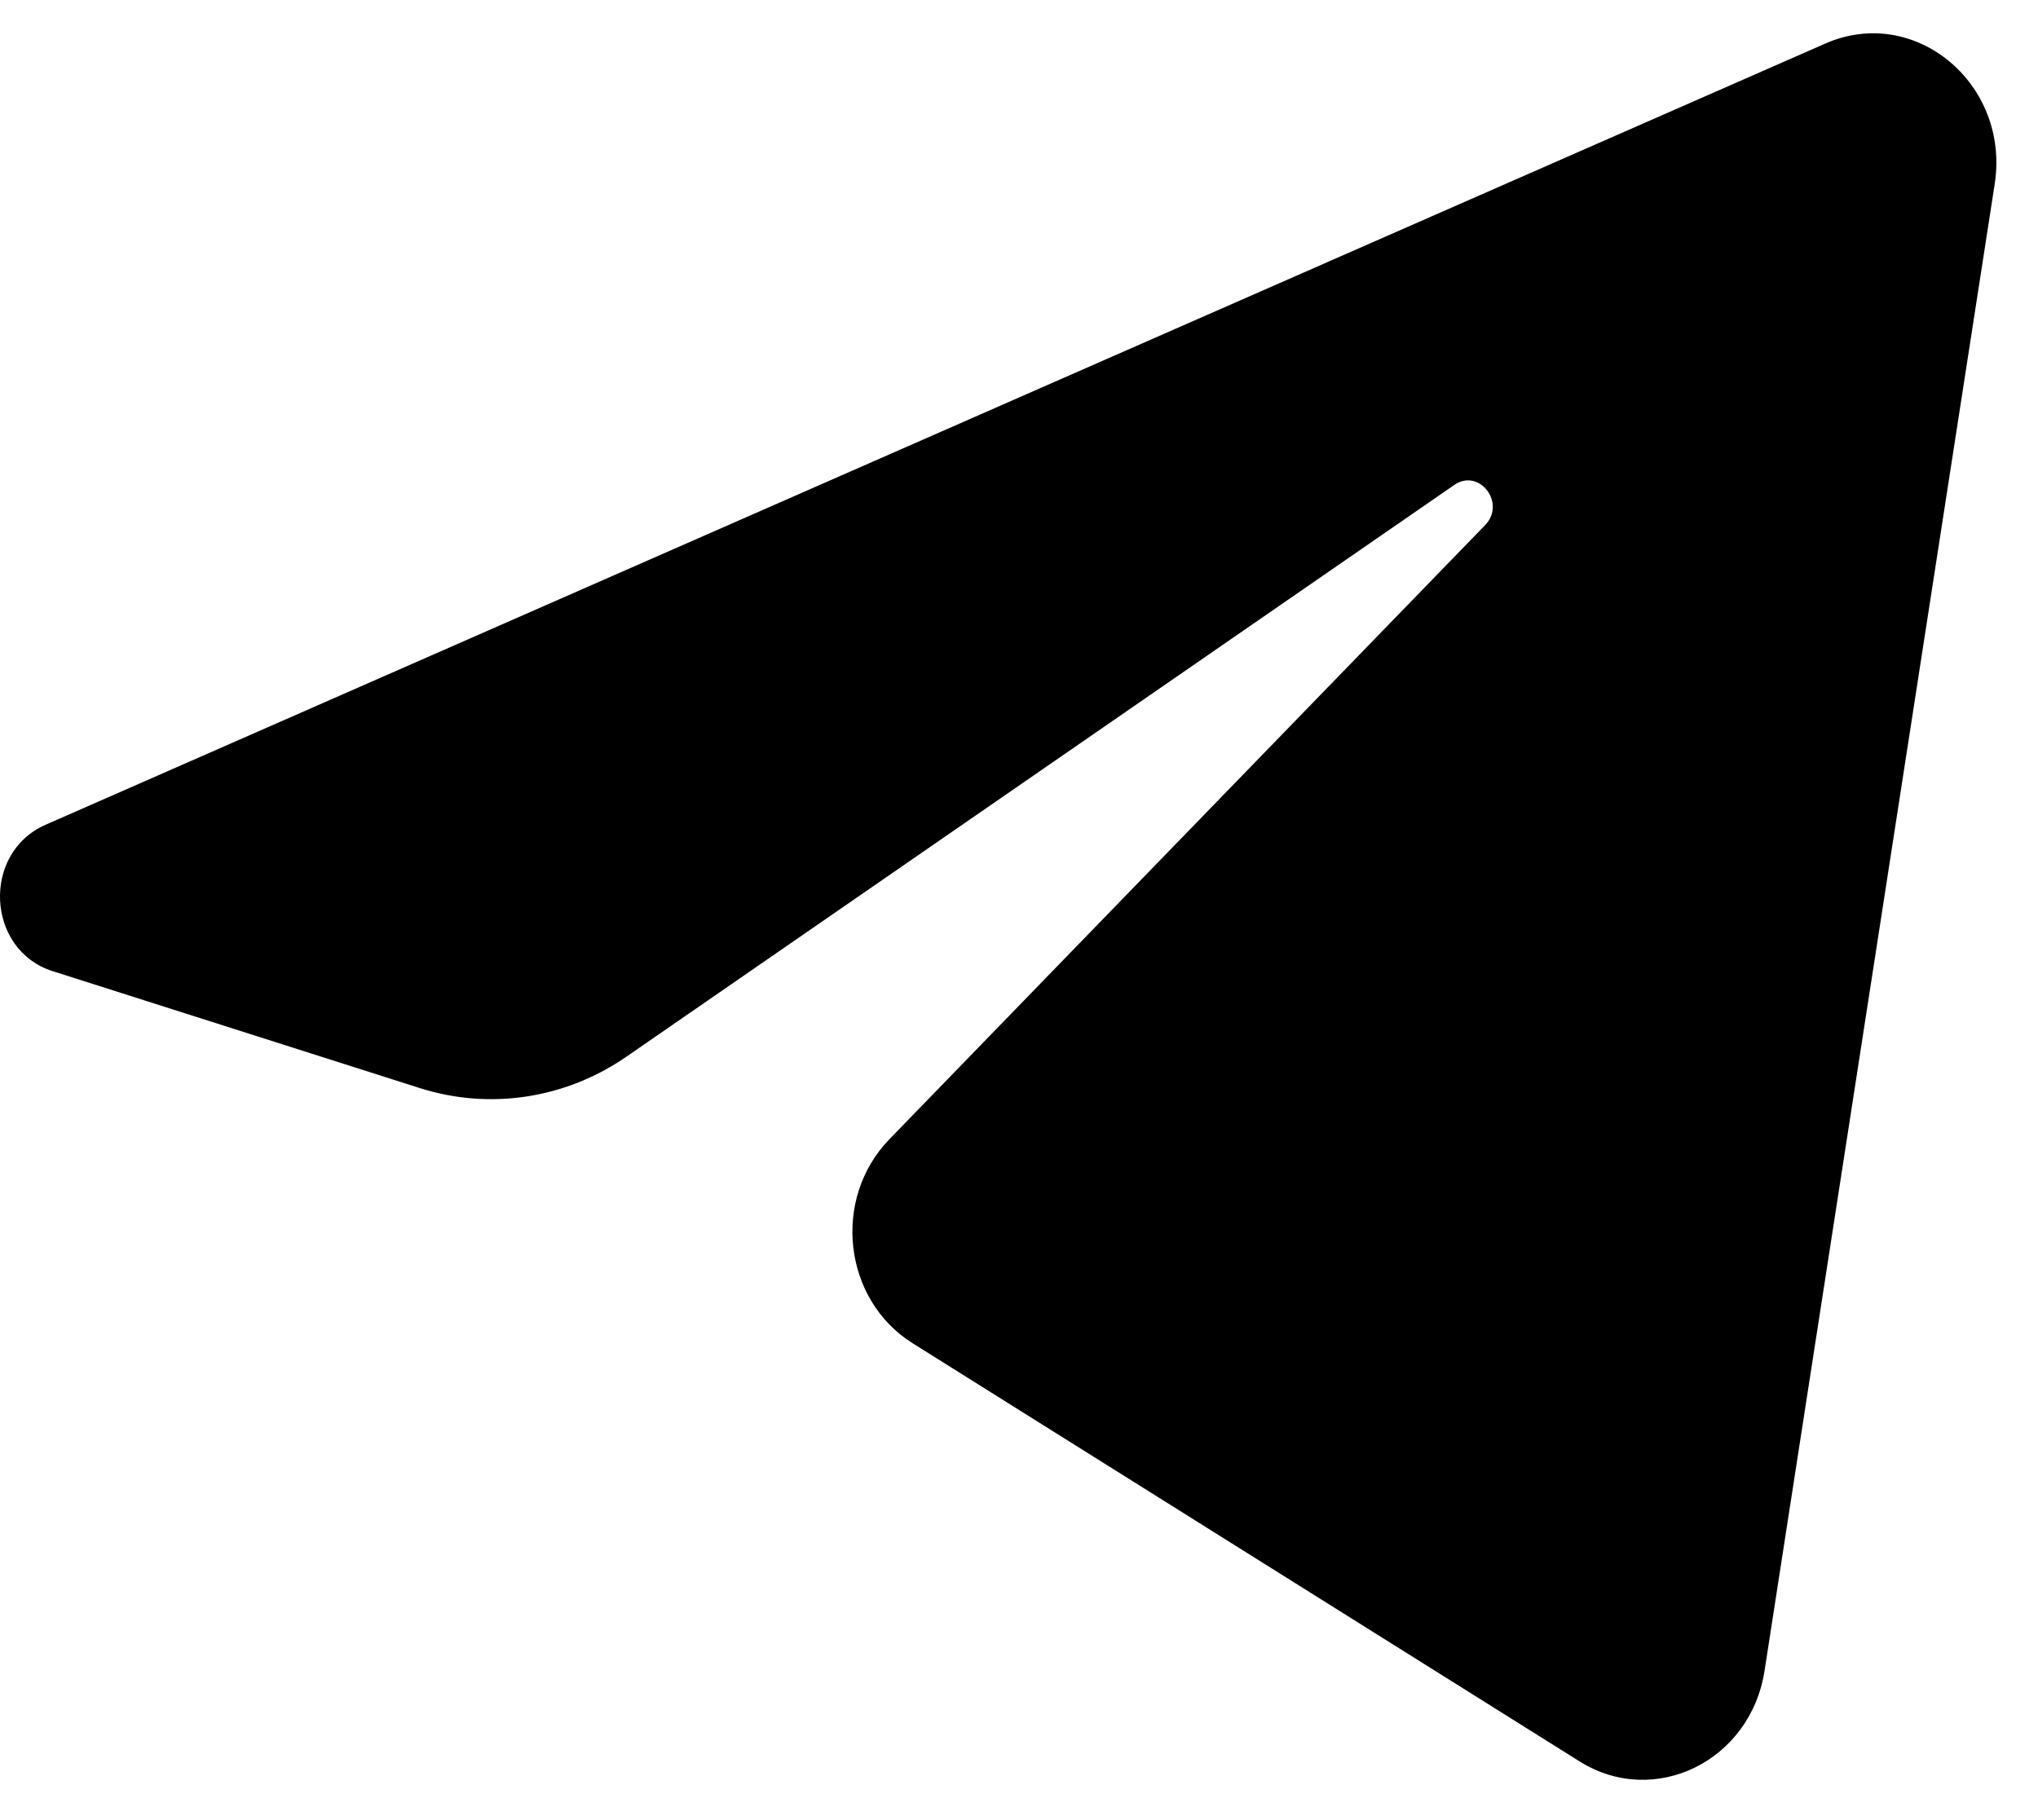
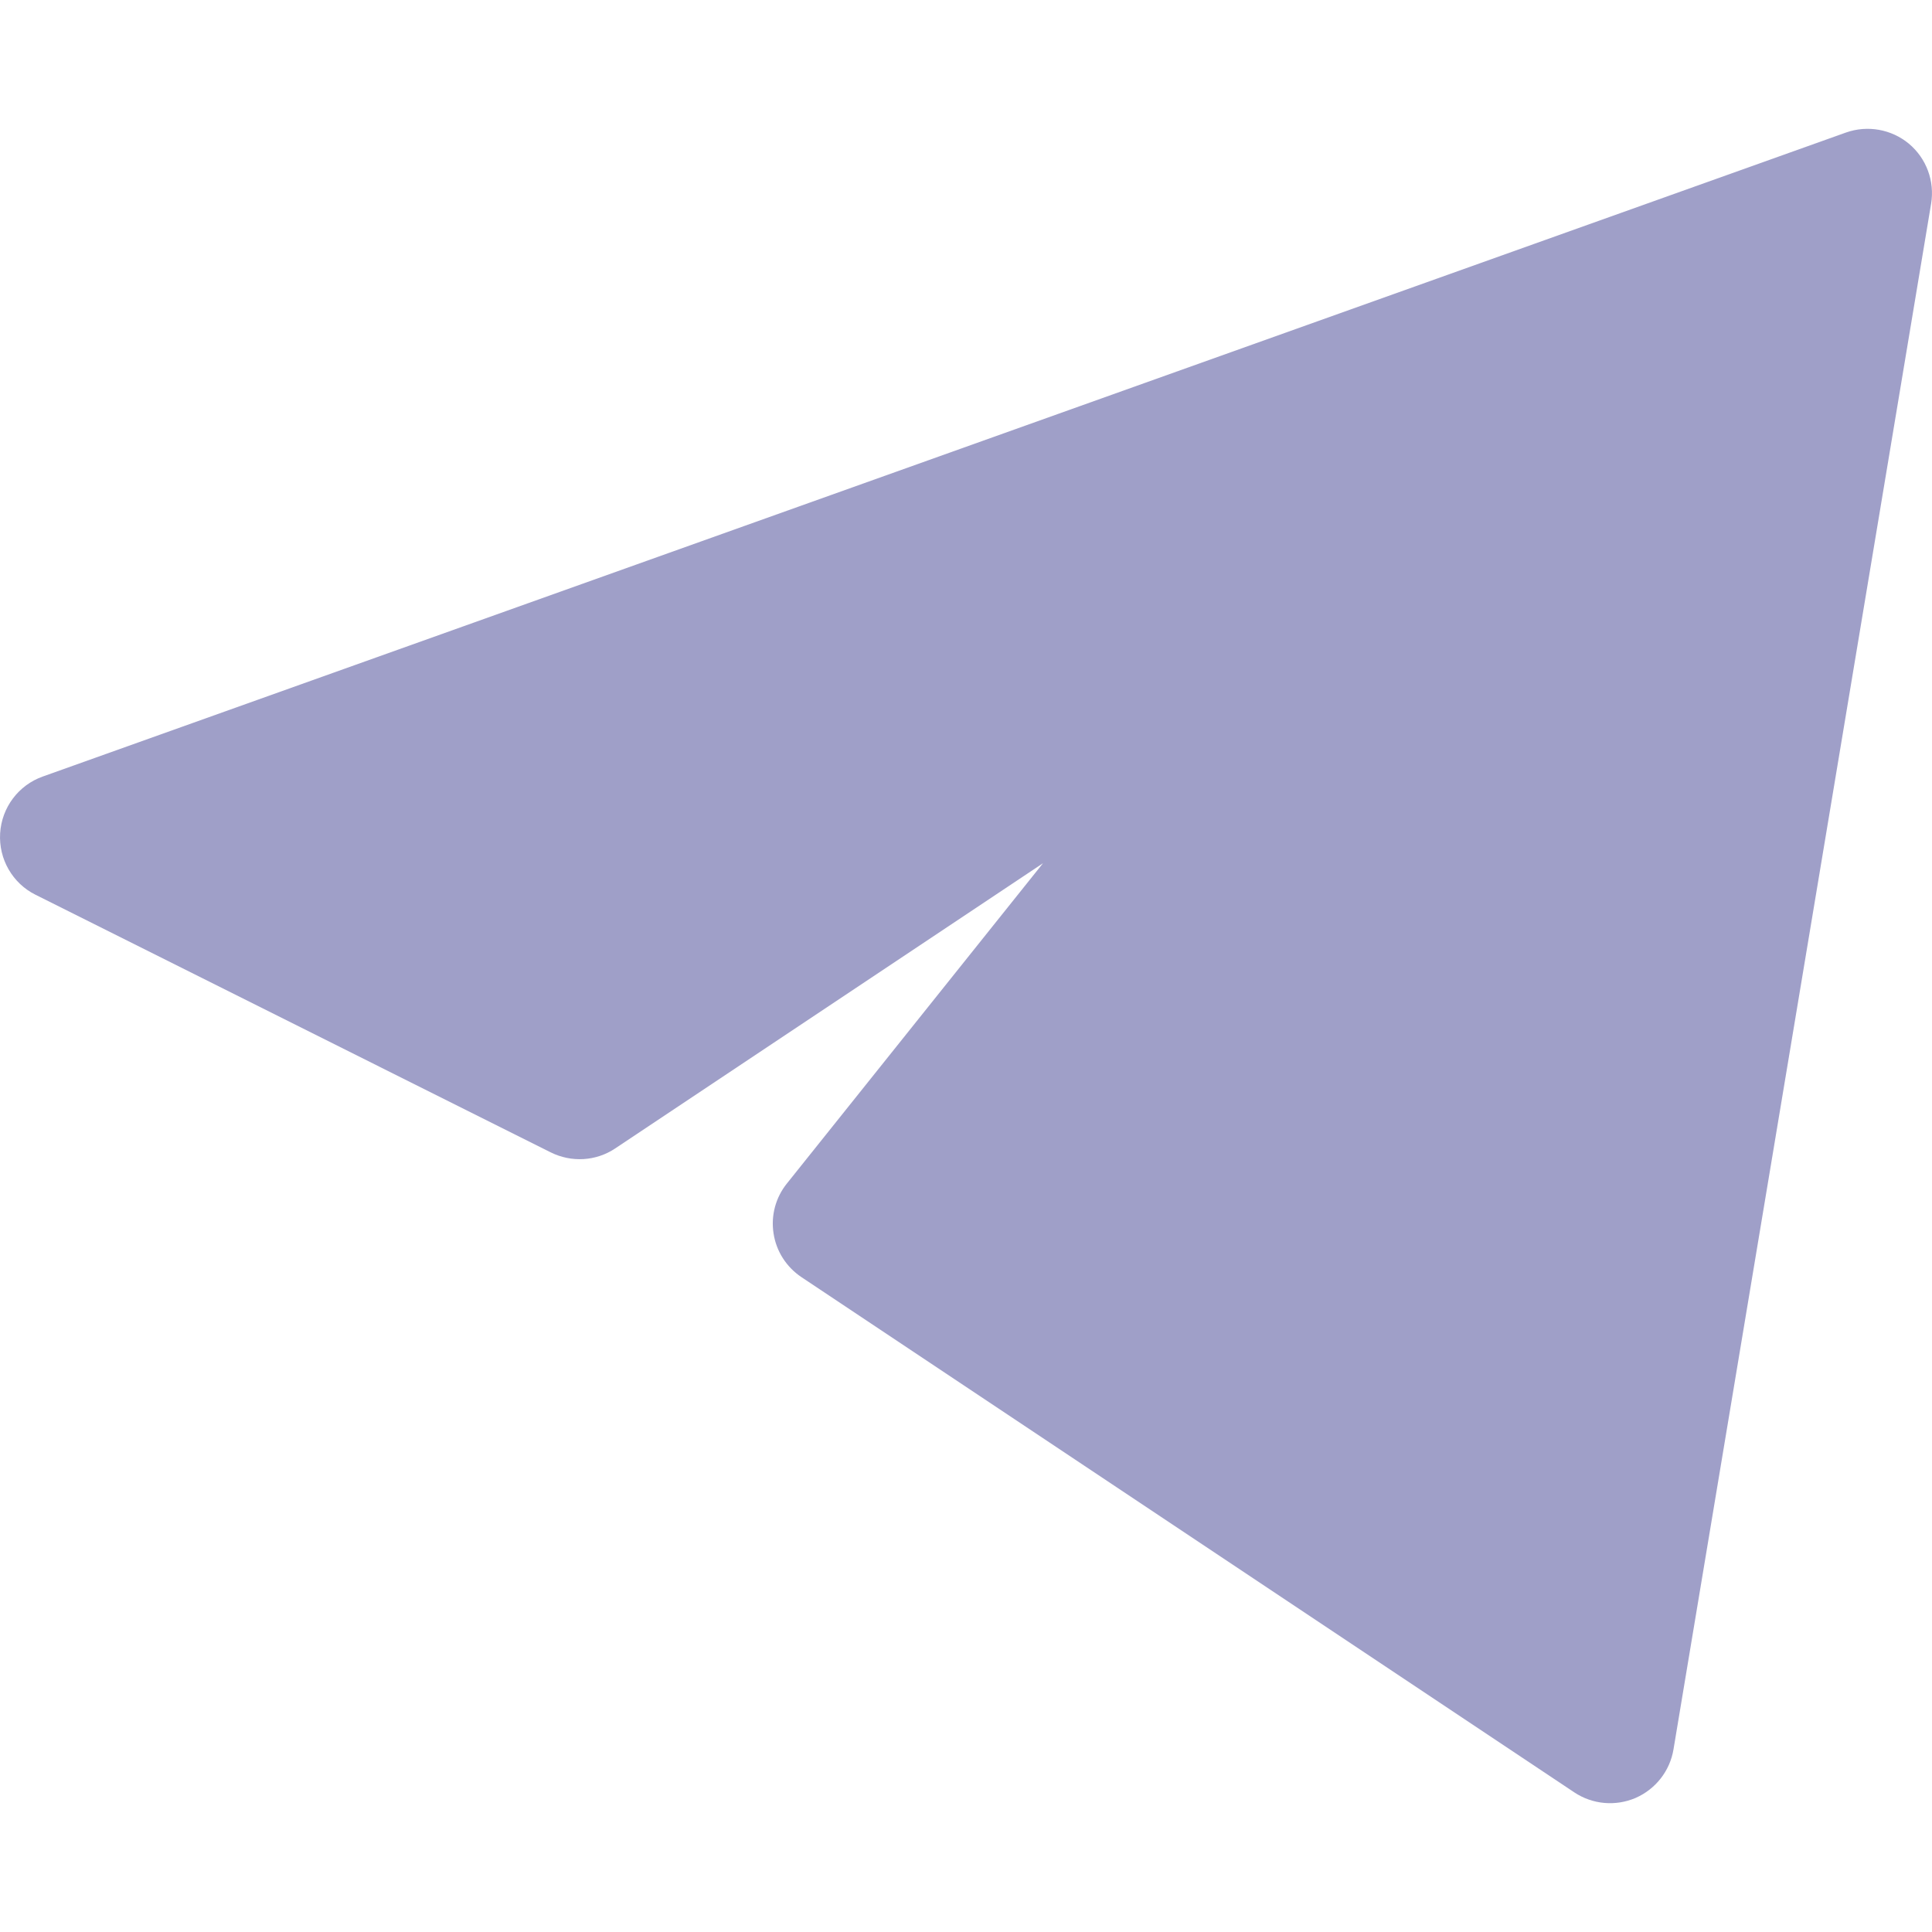
- <svg xmlns="http://www.w3.org/2000/svg" width="28" height="25" viewBox="0 0 28 25" fill="none">
-   <path d="M27.405 2.53C27.619 1.149 26.306 0.059 25.079 0.598L0.625 11.334C-0.255 11.721 -0.191 13.054 0.723 13.345L5.765 14.951C6.728 15.258 7.77 15.099 8.61 14.518L19.98 6.664C20.323 6.427 20.697 6.914 20.404 7.216L12.22 15.654C11.426 16.473 11.583 17.859 12.538 18.458L21.701 24.204C22.729 24.849 24.051 24.201 24.243 22.959L27.405 2.53Z" fill="currentColor" />
+ <svg xmlns="http://www.w3.org/2000/svg" width="800px" height="800px" viewBox="0 0 15 15" fill="none">
+   <path d="M14.993 1.582C15.022 1.407 14.957 1.23 14.821 1.116C14.685 1.003 14.499 0.97 14.332 1.029L0.332 6.029C0.143 6.096 0.013 6.27 0.001 6.47C-0.011 6.67 0.097 6.858 0.276 6.947L4.276 8.947C4.437 9.027 4.628 9.016 4.777 8.916L8.098 6.702L6.11 9.188C6.022 9.297 5.984 9.438 6.006 9.577C6.027 9.715 6.106 9.838 6.223 9.916L12.223 13.916C12.364 14.01 12.543 14.026 12.699 13.959C12.854 13.891 12.965 13.75 12.993 13.582L14.993 1.582Z" fill="#9f9fc8" />
</svg>
